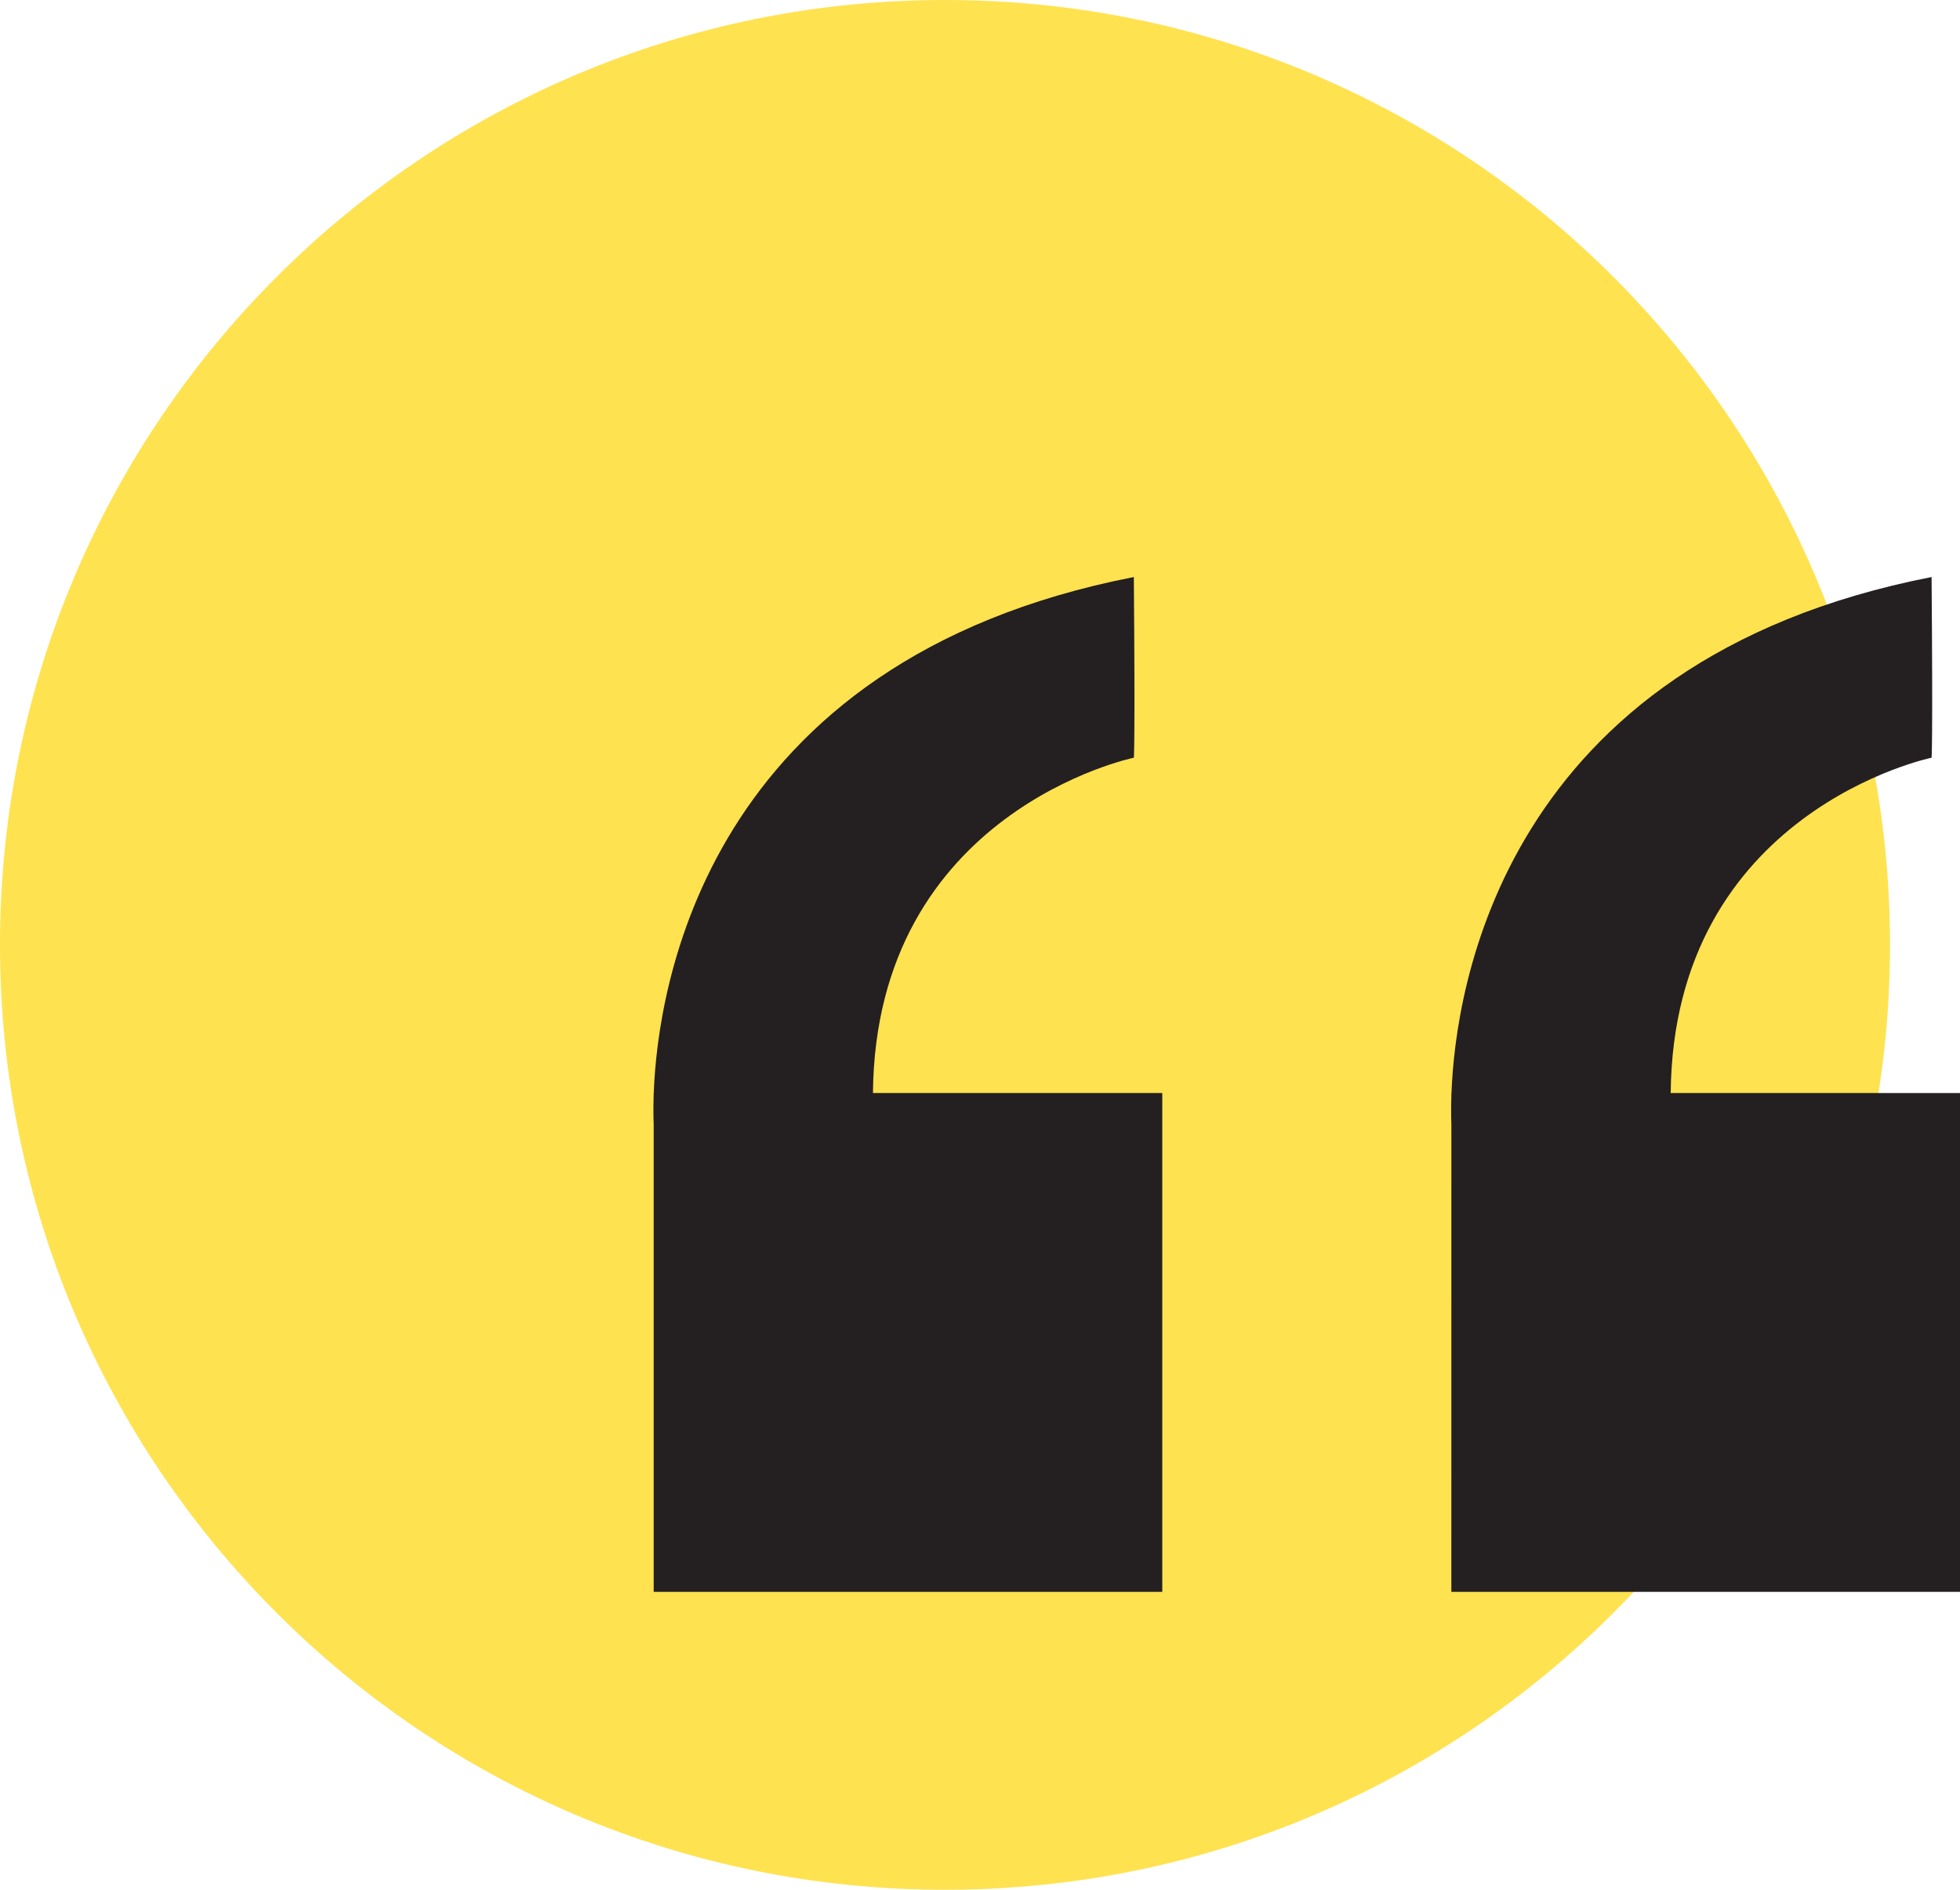
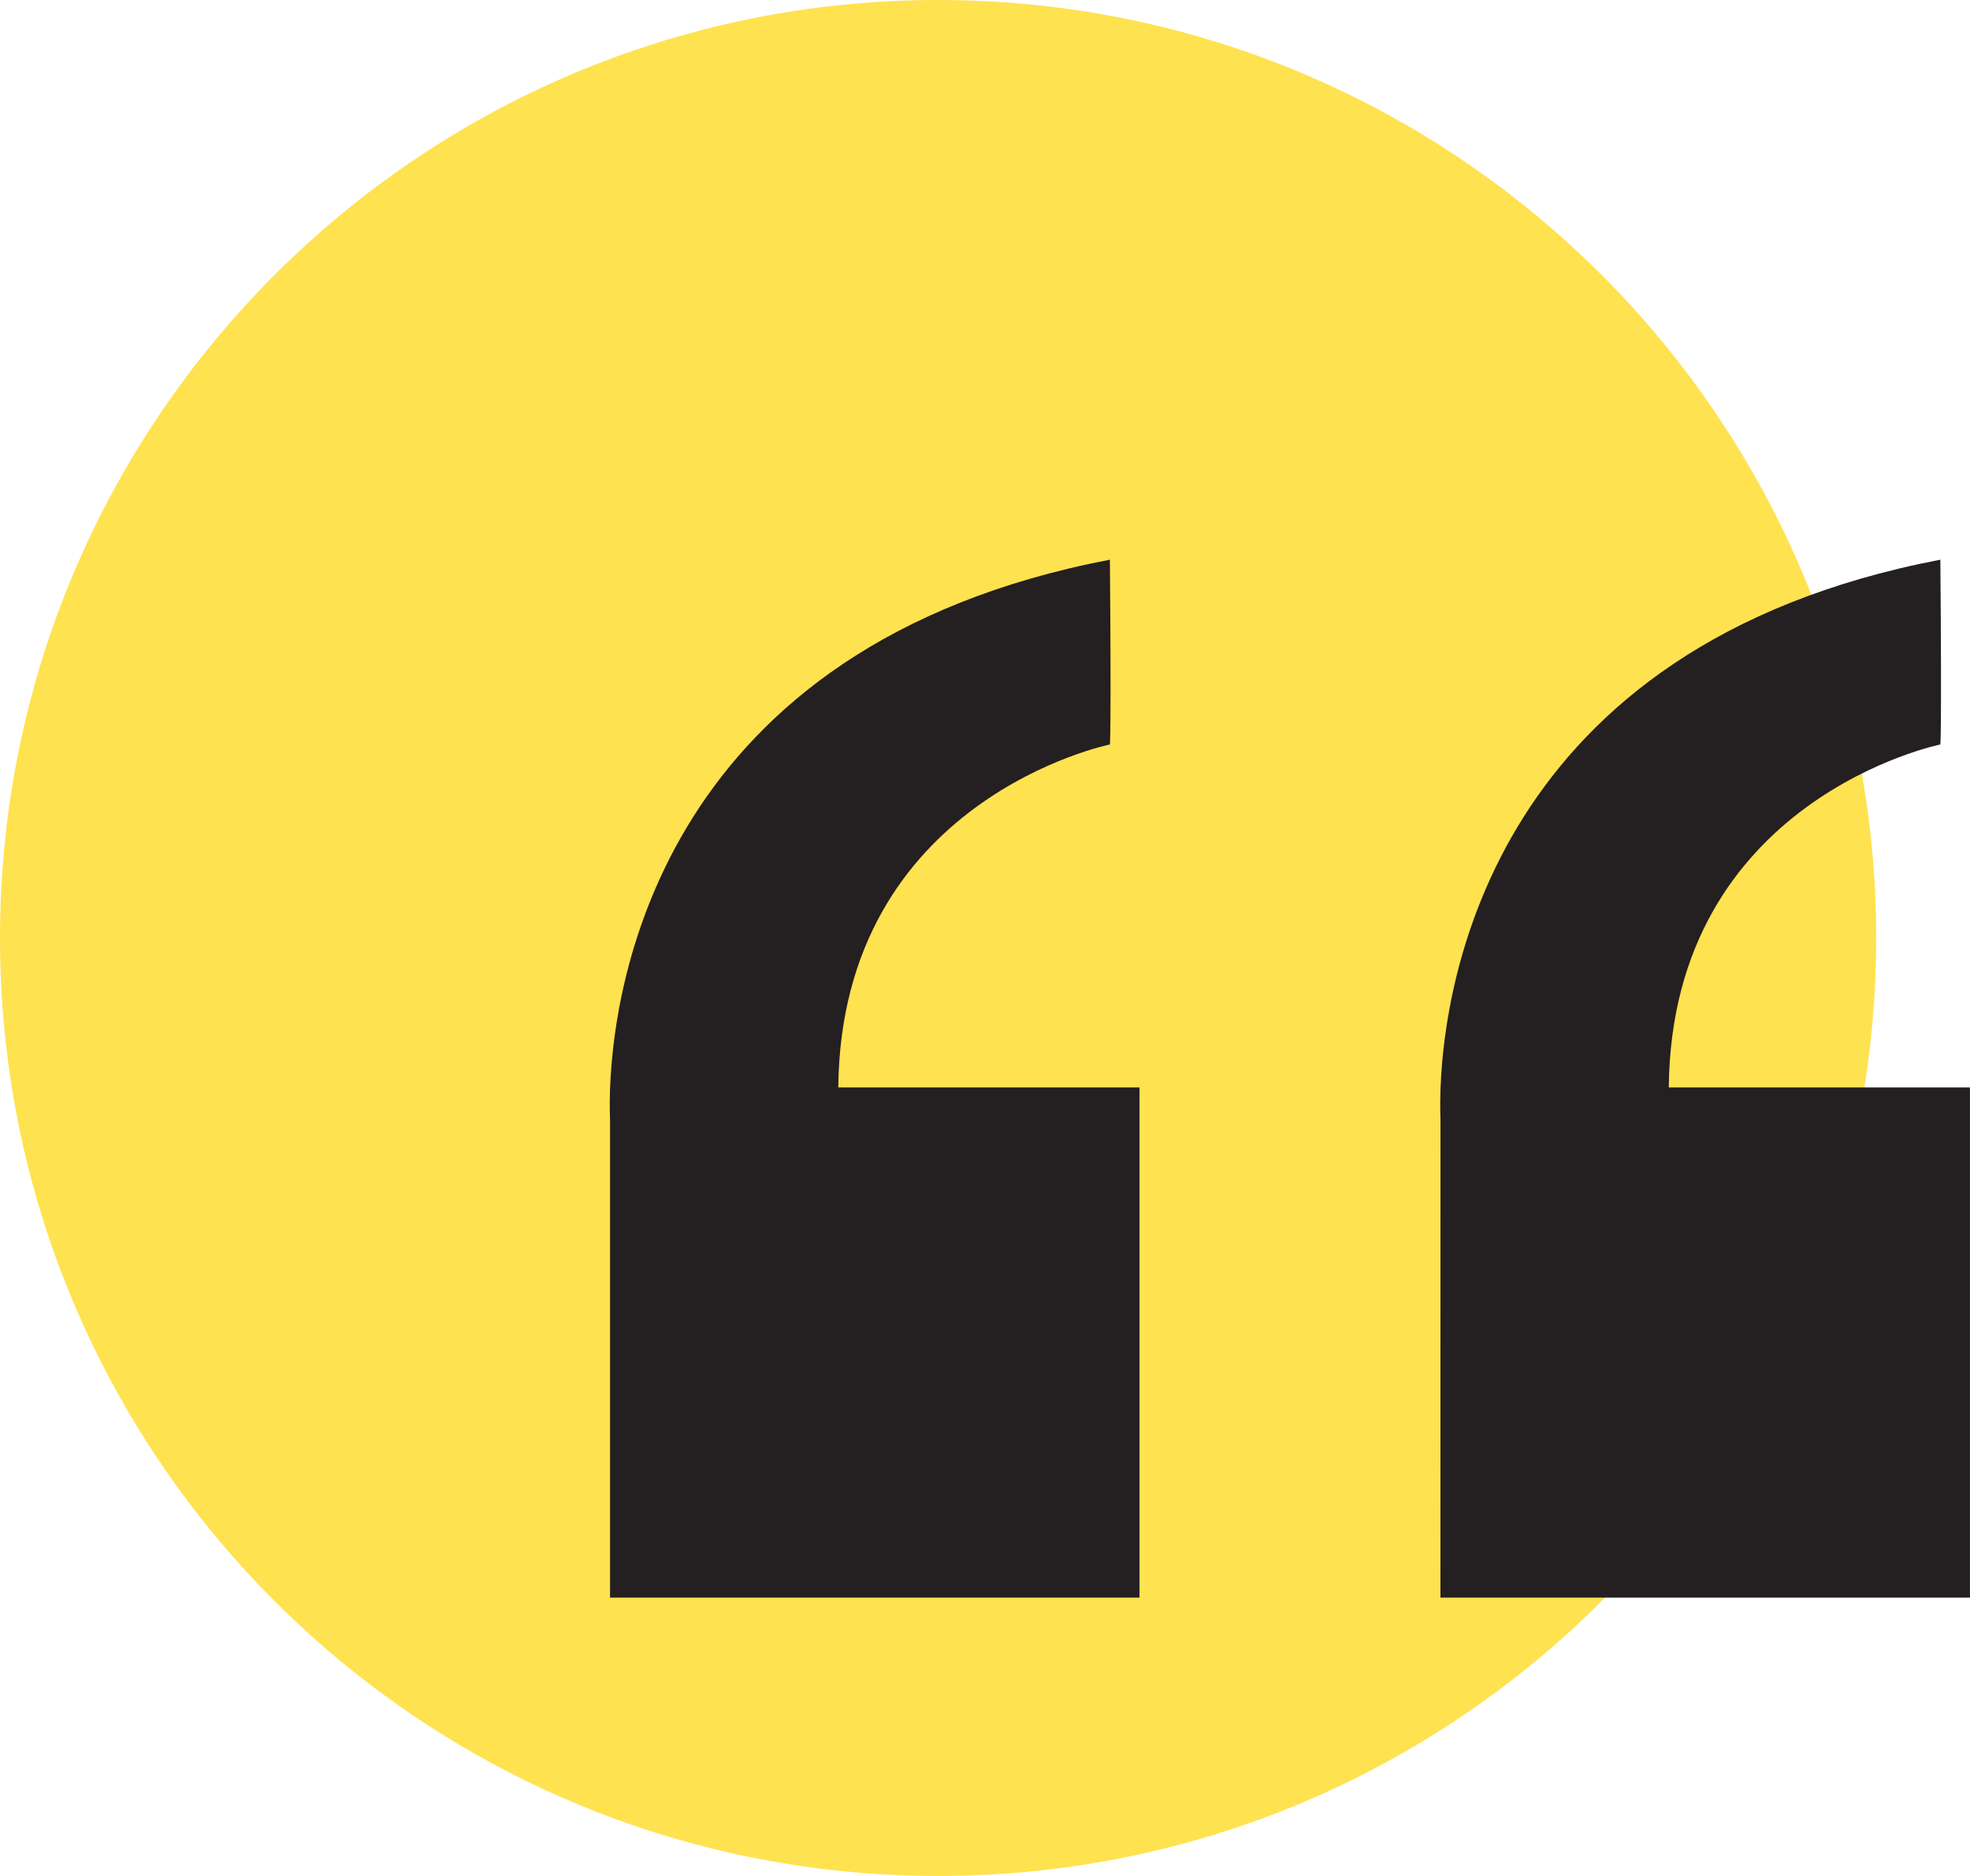
- <svg xmlns="http://www.w3.org/2000/svg" width="84" height="81" viewBox="0 0 84 81" fill="none">
-   <path d="M40.5 81C62.867 81 81 62.867 81 40.5C81 18.133 62.867 0 40.5 0C18.133 0 0 18.133 0 40.5C0 62.867 18.133 81 40.5 81Z" fill="#FFE24F" />
-   <path d="M62.201 68.231H84V46.85H71.601C71.715 34.76 82.782 32.477 82.782 32.477C82.782 32.477 82.84 32.072 82.782 24.733C64.331 28.336 62.367 42.463 62.207 46.85H62.202V46.971C62.178 47.722 62.202 48.192 62.202 48.192L62.201 68.231Z" fill="#241F20" />
-   <path d="M28.015 48.193V68.231H49.812V46.85H37.412C37.526 34.76 48.593 32.477 48.593 32.477C48.593 32.477 48.652 32.072 48.593 24.733C30.142 28.336 28.178 42.463 28.018 46.85H28.013V46.971C27.99 47.722 28.015 48.193 28.015 48.193Z" fill="#241F20" />
+ <svg xmlns="http://www.w3.org/2000/svg" width="42" height="40" viewBox="0 0 42 40" fill="none">
+   <path d="M20 40C31.046 40 40 31.046 40 20C40 8.954 31.046 0 20 0C8.954 0 0 8.954 0 20C0 31.046 8.954 40 20 40Z" fill="#FFE24F" />
+   <path d="M30.71 34.065H41.999V23.187H35.578C35.637 17.036 41.368 15.874 41.368 15.874C41.368 15.874 41.399 15.668 41.368 11.934C31.814 13.767 30.796 20.955 30.713 23.187H30.711V23.248C30.698 23.63 30.711 23.869 30.711 23.869L30.71 34.065Z" fill="#241F20" />
+   <path d="M13.006 23.87V34.065H24.294V23.187H17.872C17.932 17.036 23.663 15.874 23.663 15.874C23.663 15.874 23.693 15.668 23.663 11.934C14.108 13.767 13.091 20.955 13.008 23.187H13.005V23.248C12.993 23.63 13.006 23.87 13.006 23.87Z" fill="#241F20" />
</svg>
